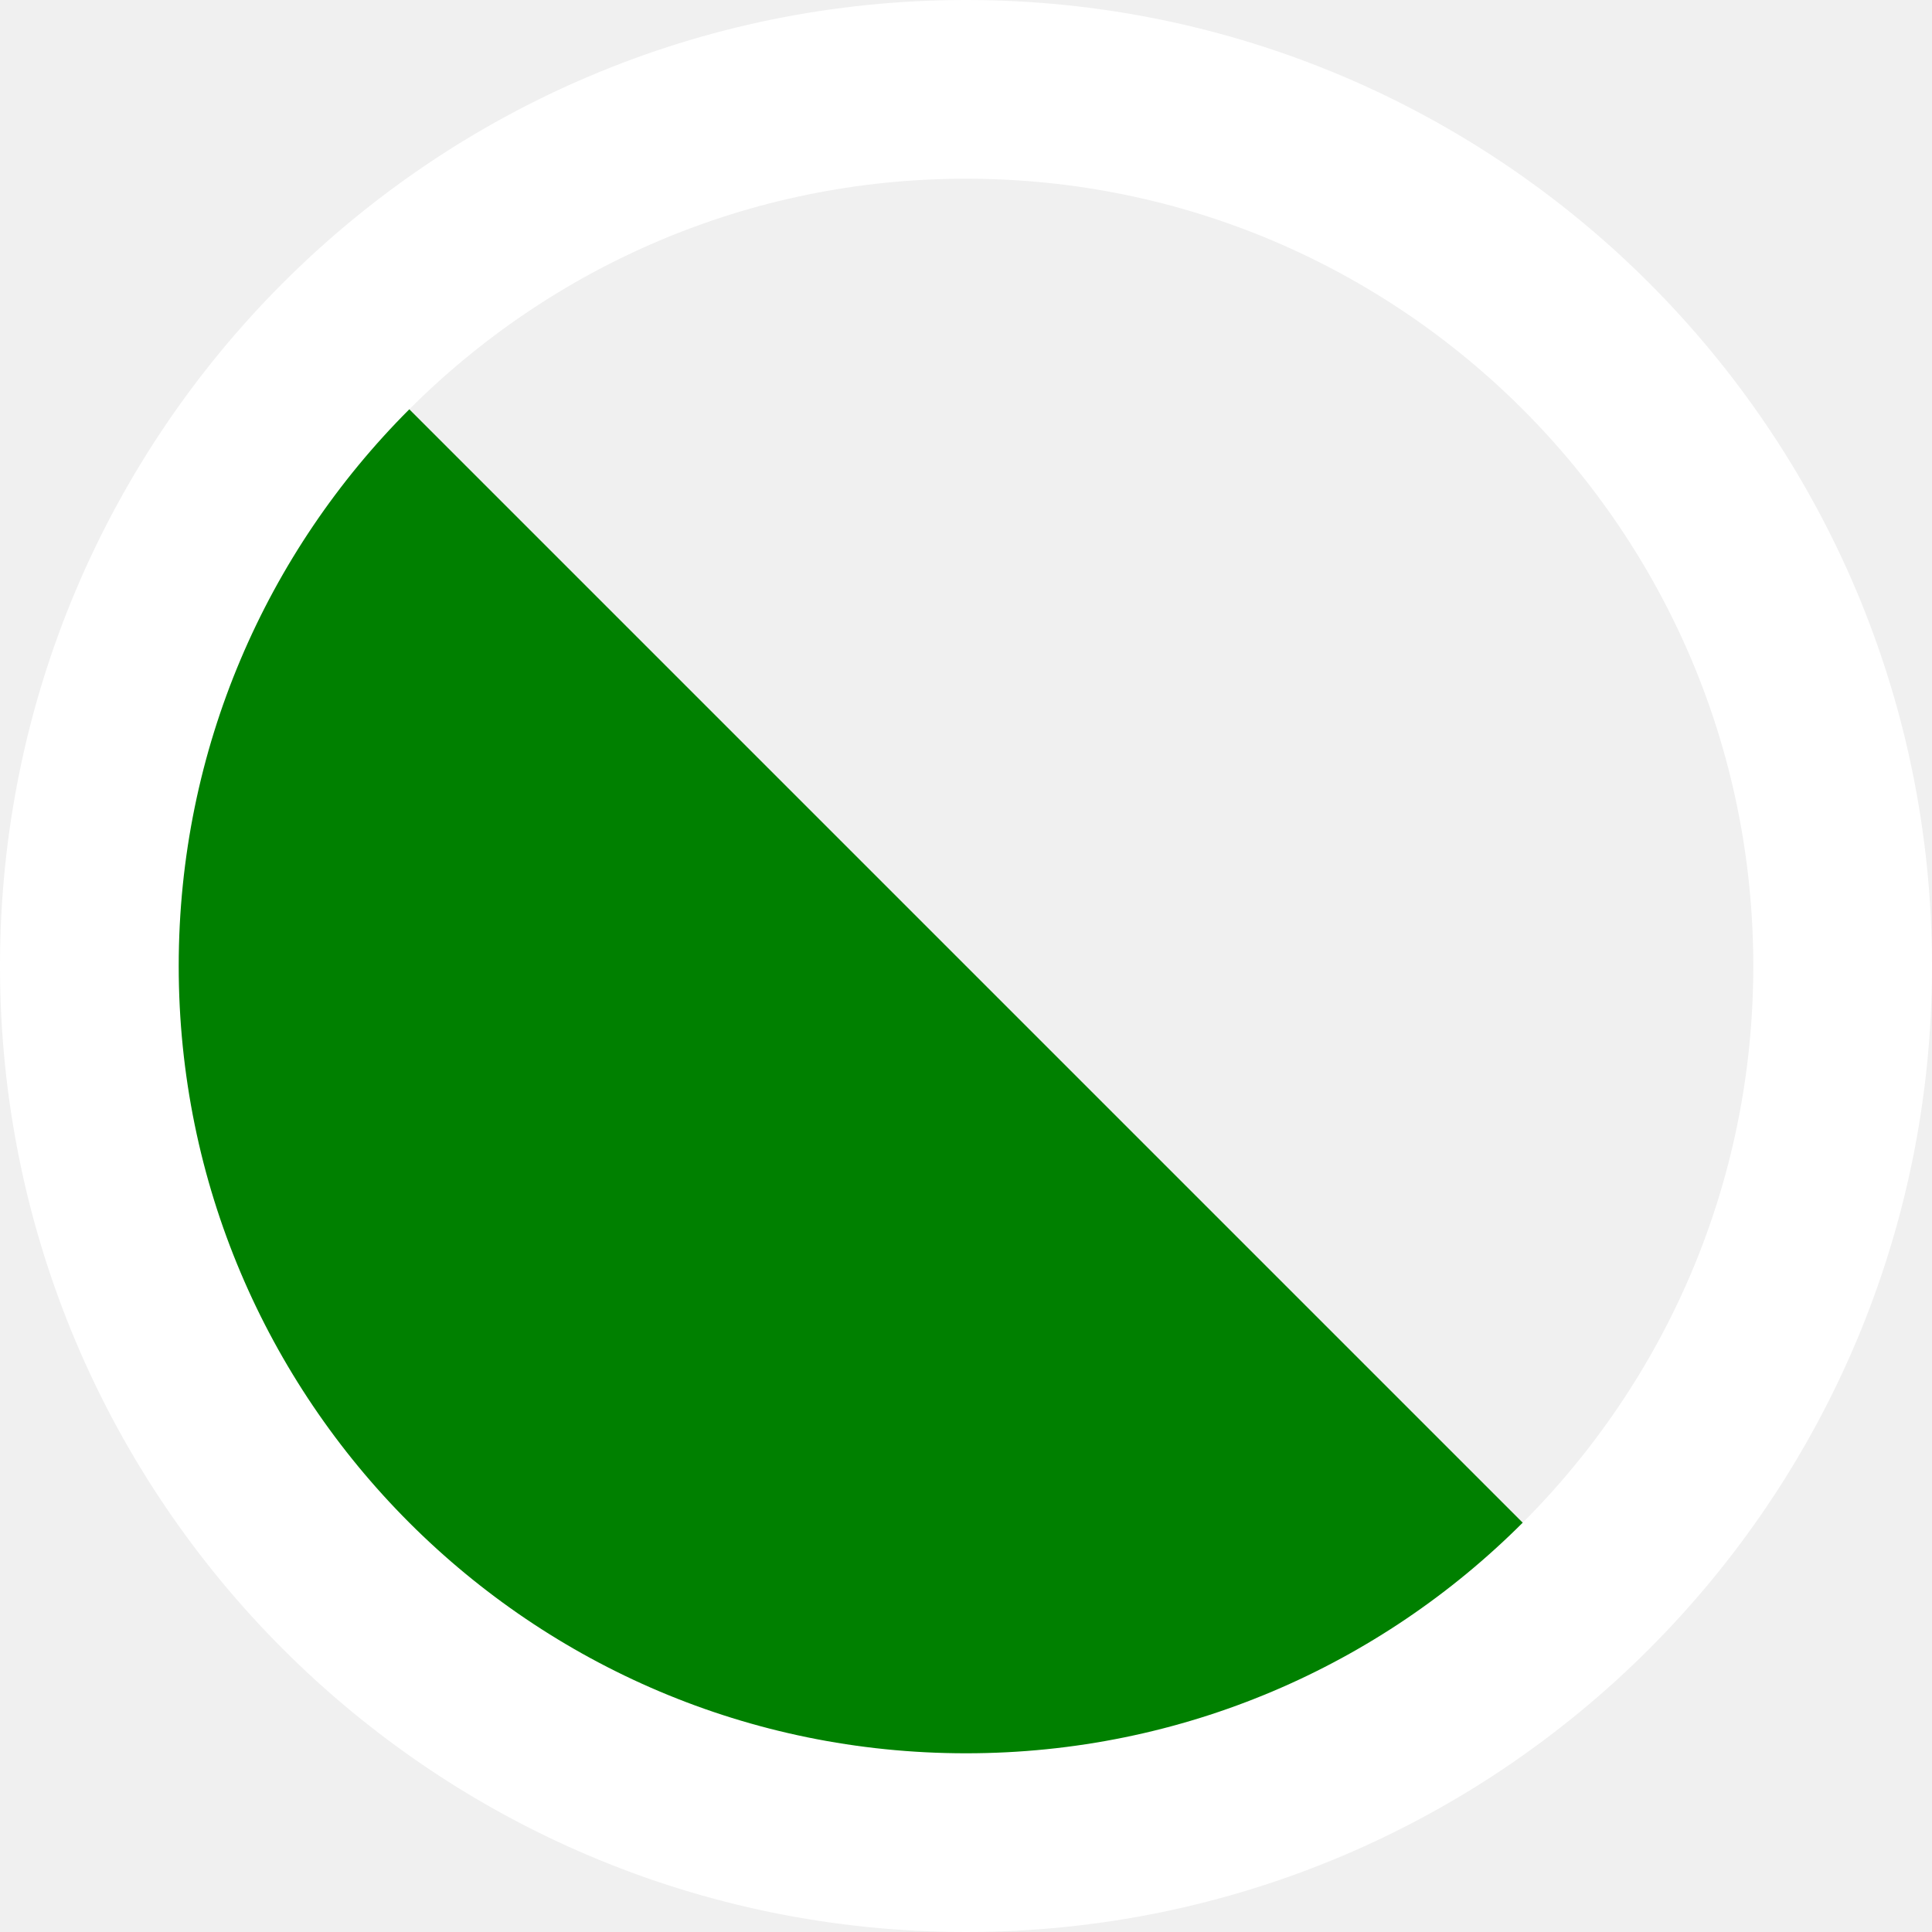
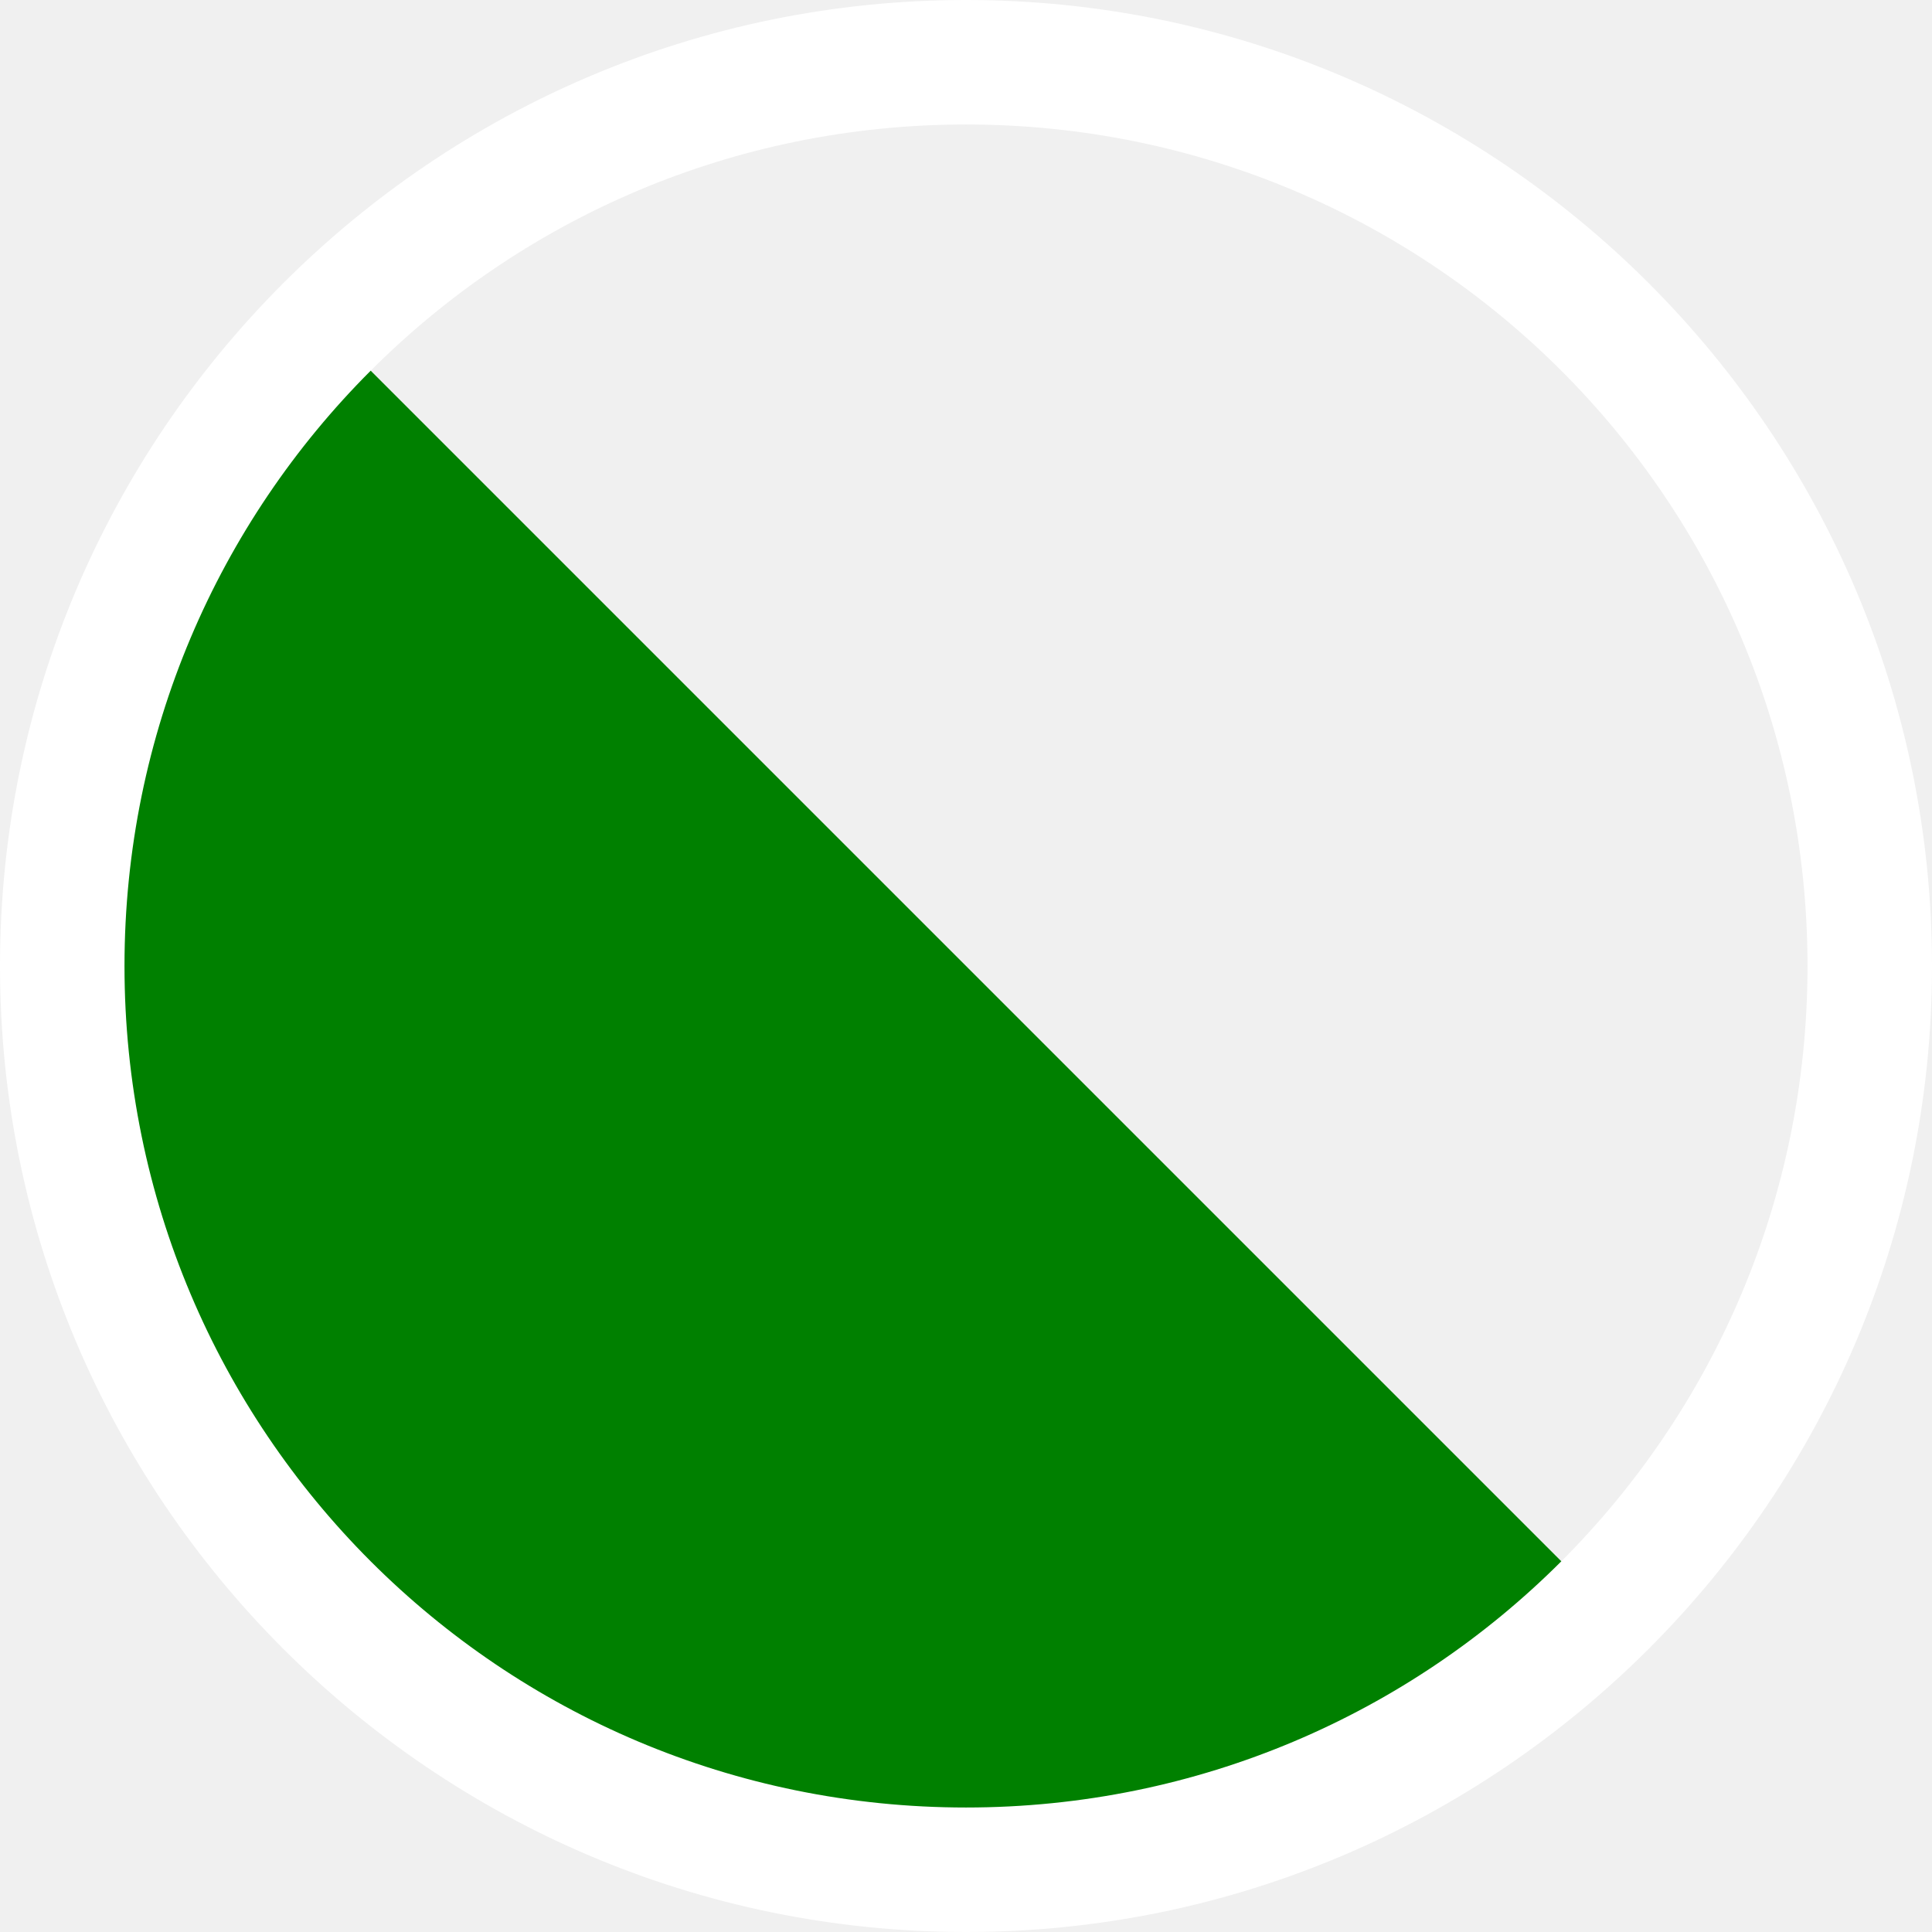
<svg xmlns="http://www.w3.org/2000/svg" width="16mm" height="16mm" viewBox="0 0 16 16" version="1.1" id="svg1">
  <defs id="defs1" />
-   <g id="layer1">
-     <path style="fill:#008000;stroke:none;stroke-width:1.48;stroke-linecap:round;stroke-linejoin:round" id="circle1" d="m 13.133,13.133 a 7.26,7.26 0 0 1 -10.267,0 a 7.26,7.26 0 0 1 -4e-15,-10.267 l 5.133,5.133 z" />
-     <circle style="fill:none;stroke:#ffffff;stroke-width:1.48;stroke-linecap:round;stroke-linejoin:round" id="path1" cx="8" cy="8" r="7.26" />
-   </g>
+   <path style="fill:#008000;stroke:none;stroke-width:1.672;stroke-linecap:round;stroke-linejoin:round" id="circle1" d="M 13.292,13.292 C 10.09,16.495 5.903,16.542 2.7,13.339 C -0.503,10.136 -0.495,5.91 2.708,2.708 l 5.292,5.292 z" />
+   <path style="baseline-shift:baseline;display:inline;overflow:visible;vector-effect:none;fill:#ffffff;stroke-linecap:round;stroke-linejoin:round;enable-background:accumulate;stop-color:#000000;stop-opacity:1;opacity:1" d="M 8,0 C 3.588,0 0,3.588 0,8 c 0,4.412 3.588,8 8,8 c 4.412,0 8,-3.588 8,-8 C 16,3.588 12.412,0 8,0 Z m 0,1.031 c 3.855,0 6.969,3.114 6.969,6.969 c 0,3.855 -3.114,6.969 -6.969,6.969 C 4.145,14.969 1.031,11.855 1.031,8 c 1e-15,-3.855 3.114,-6.969 6.969,-6.969 z" id="path1" />
</svg>
